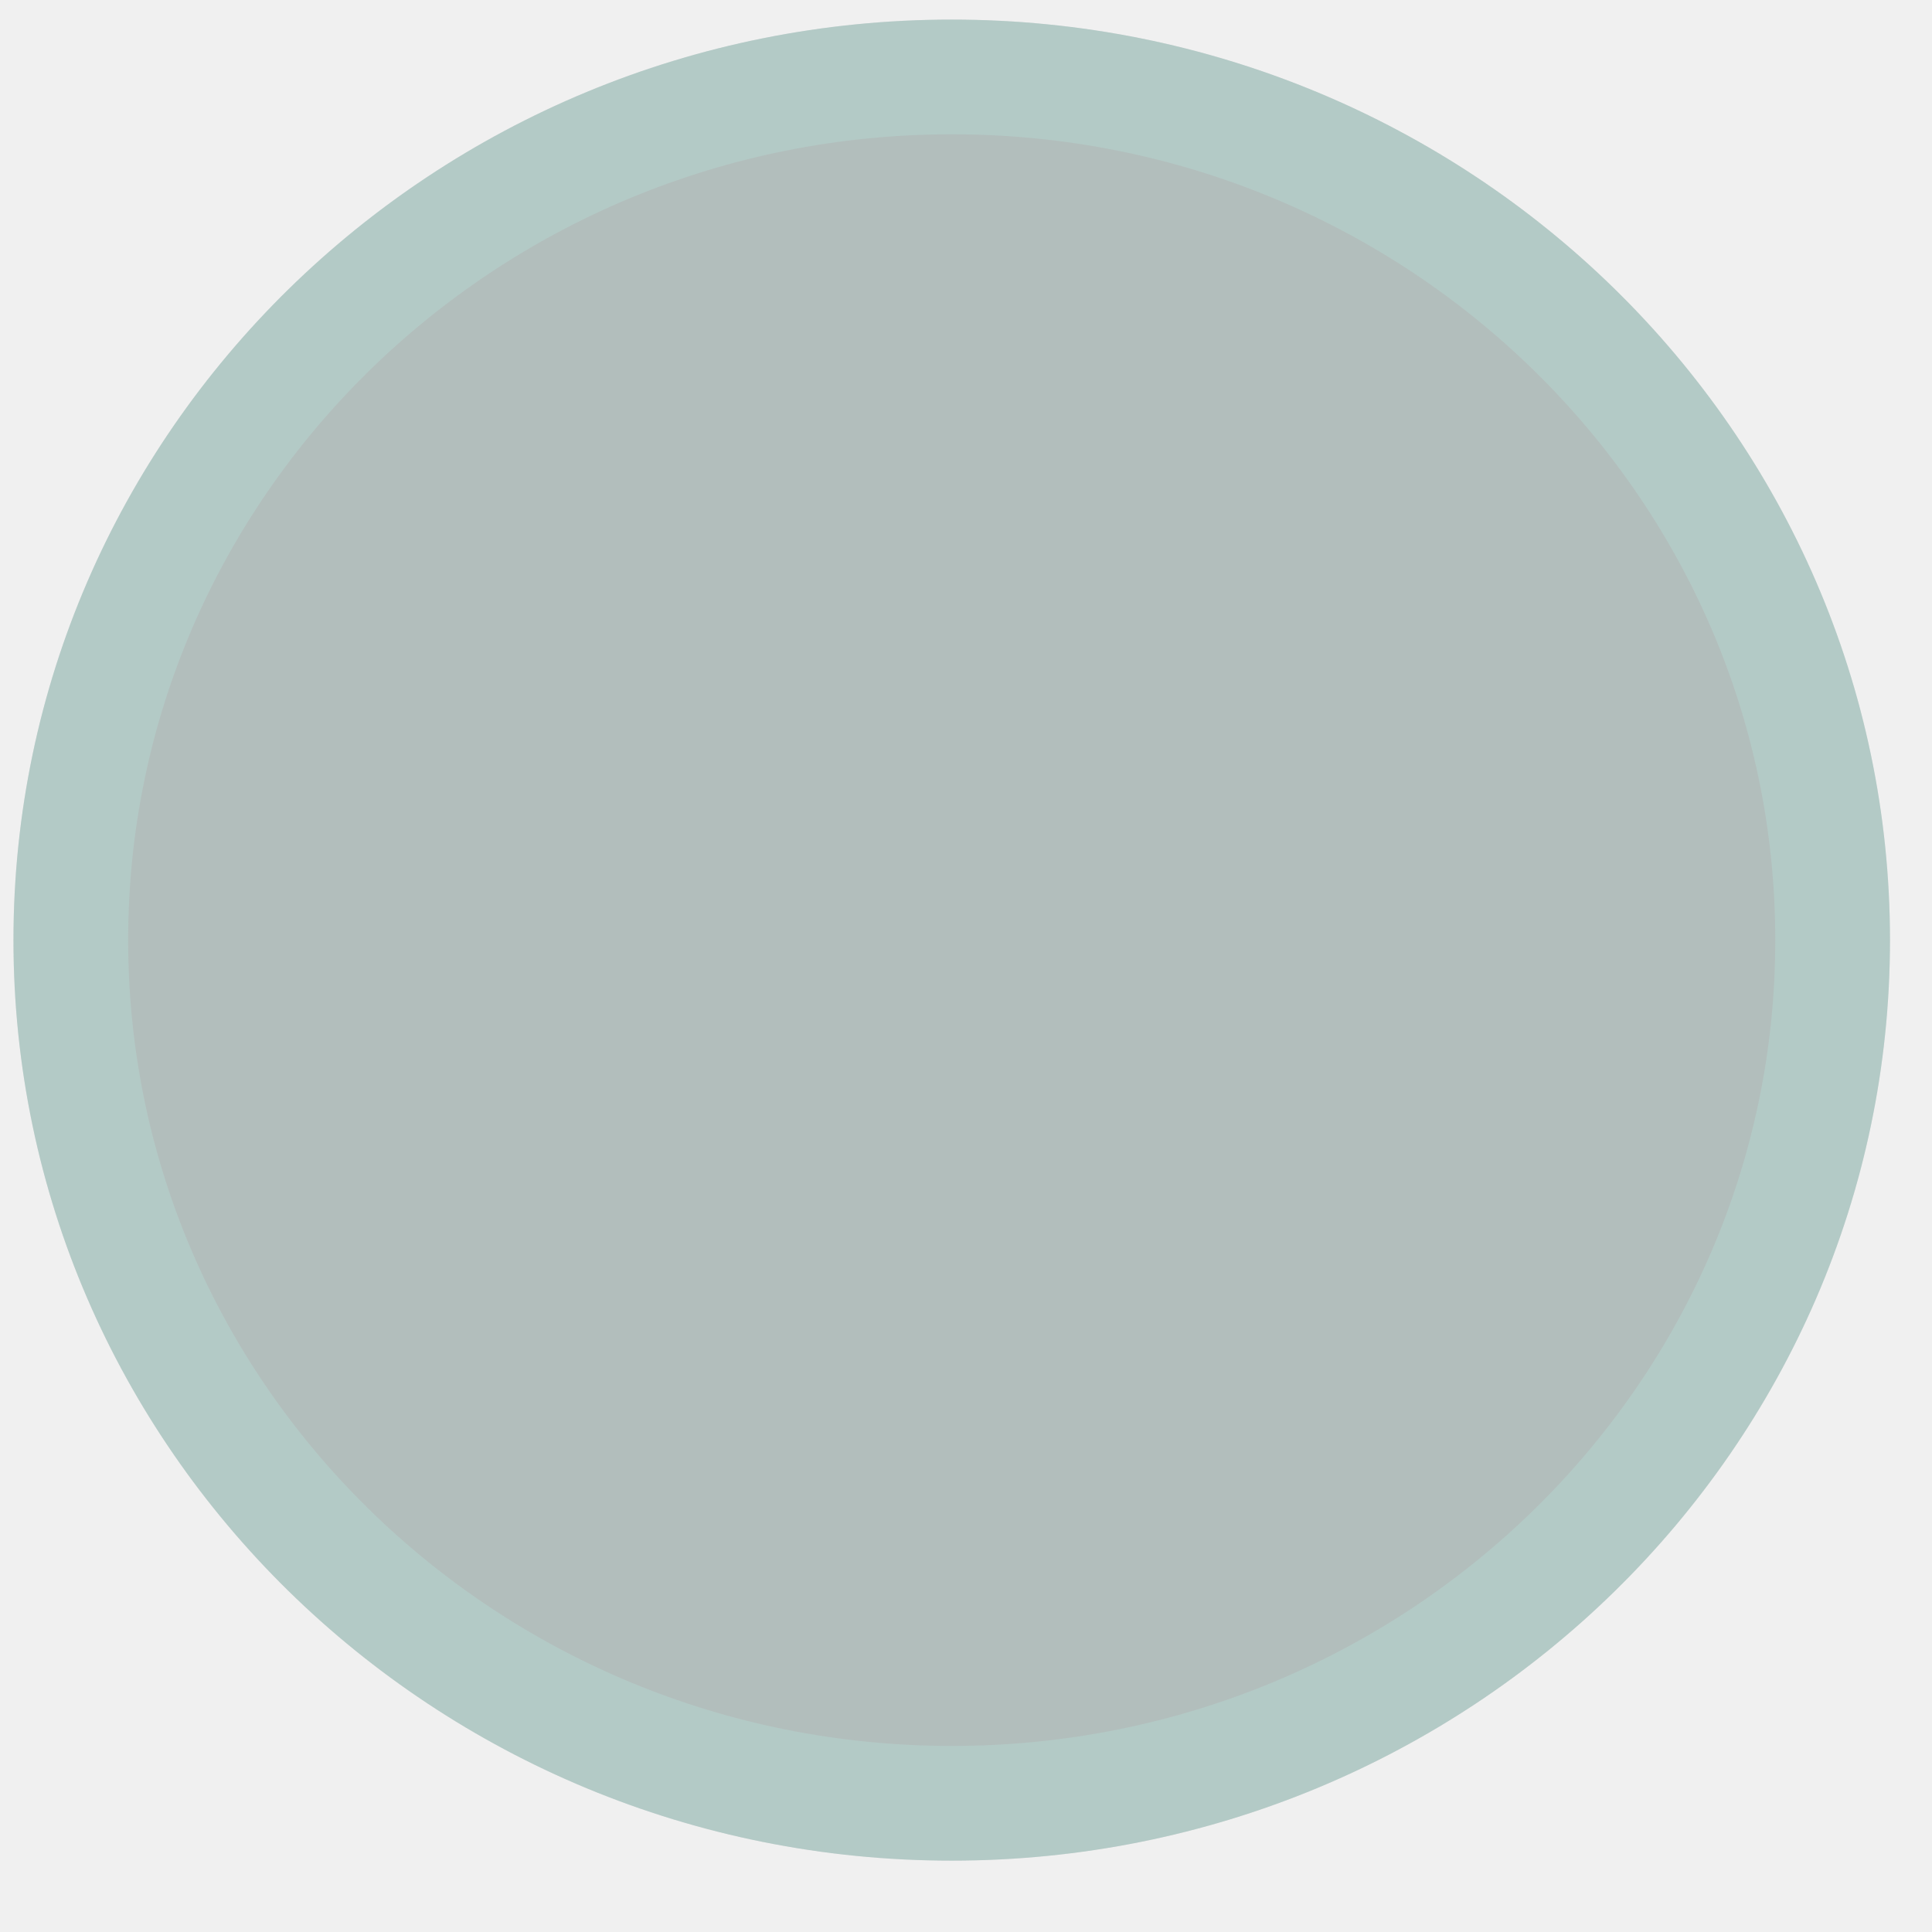
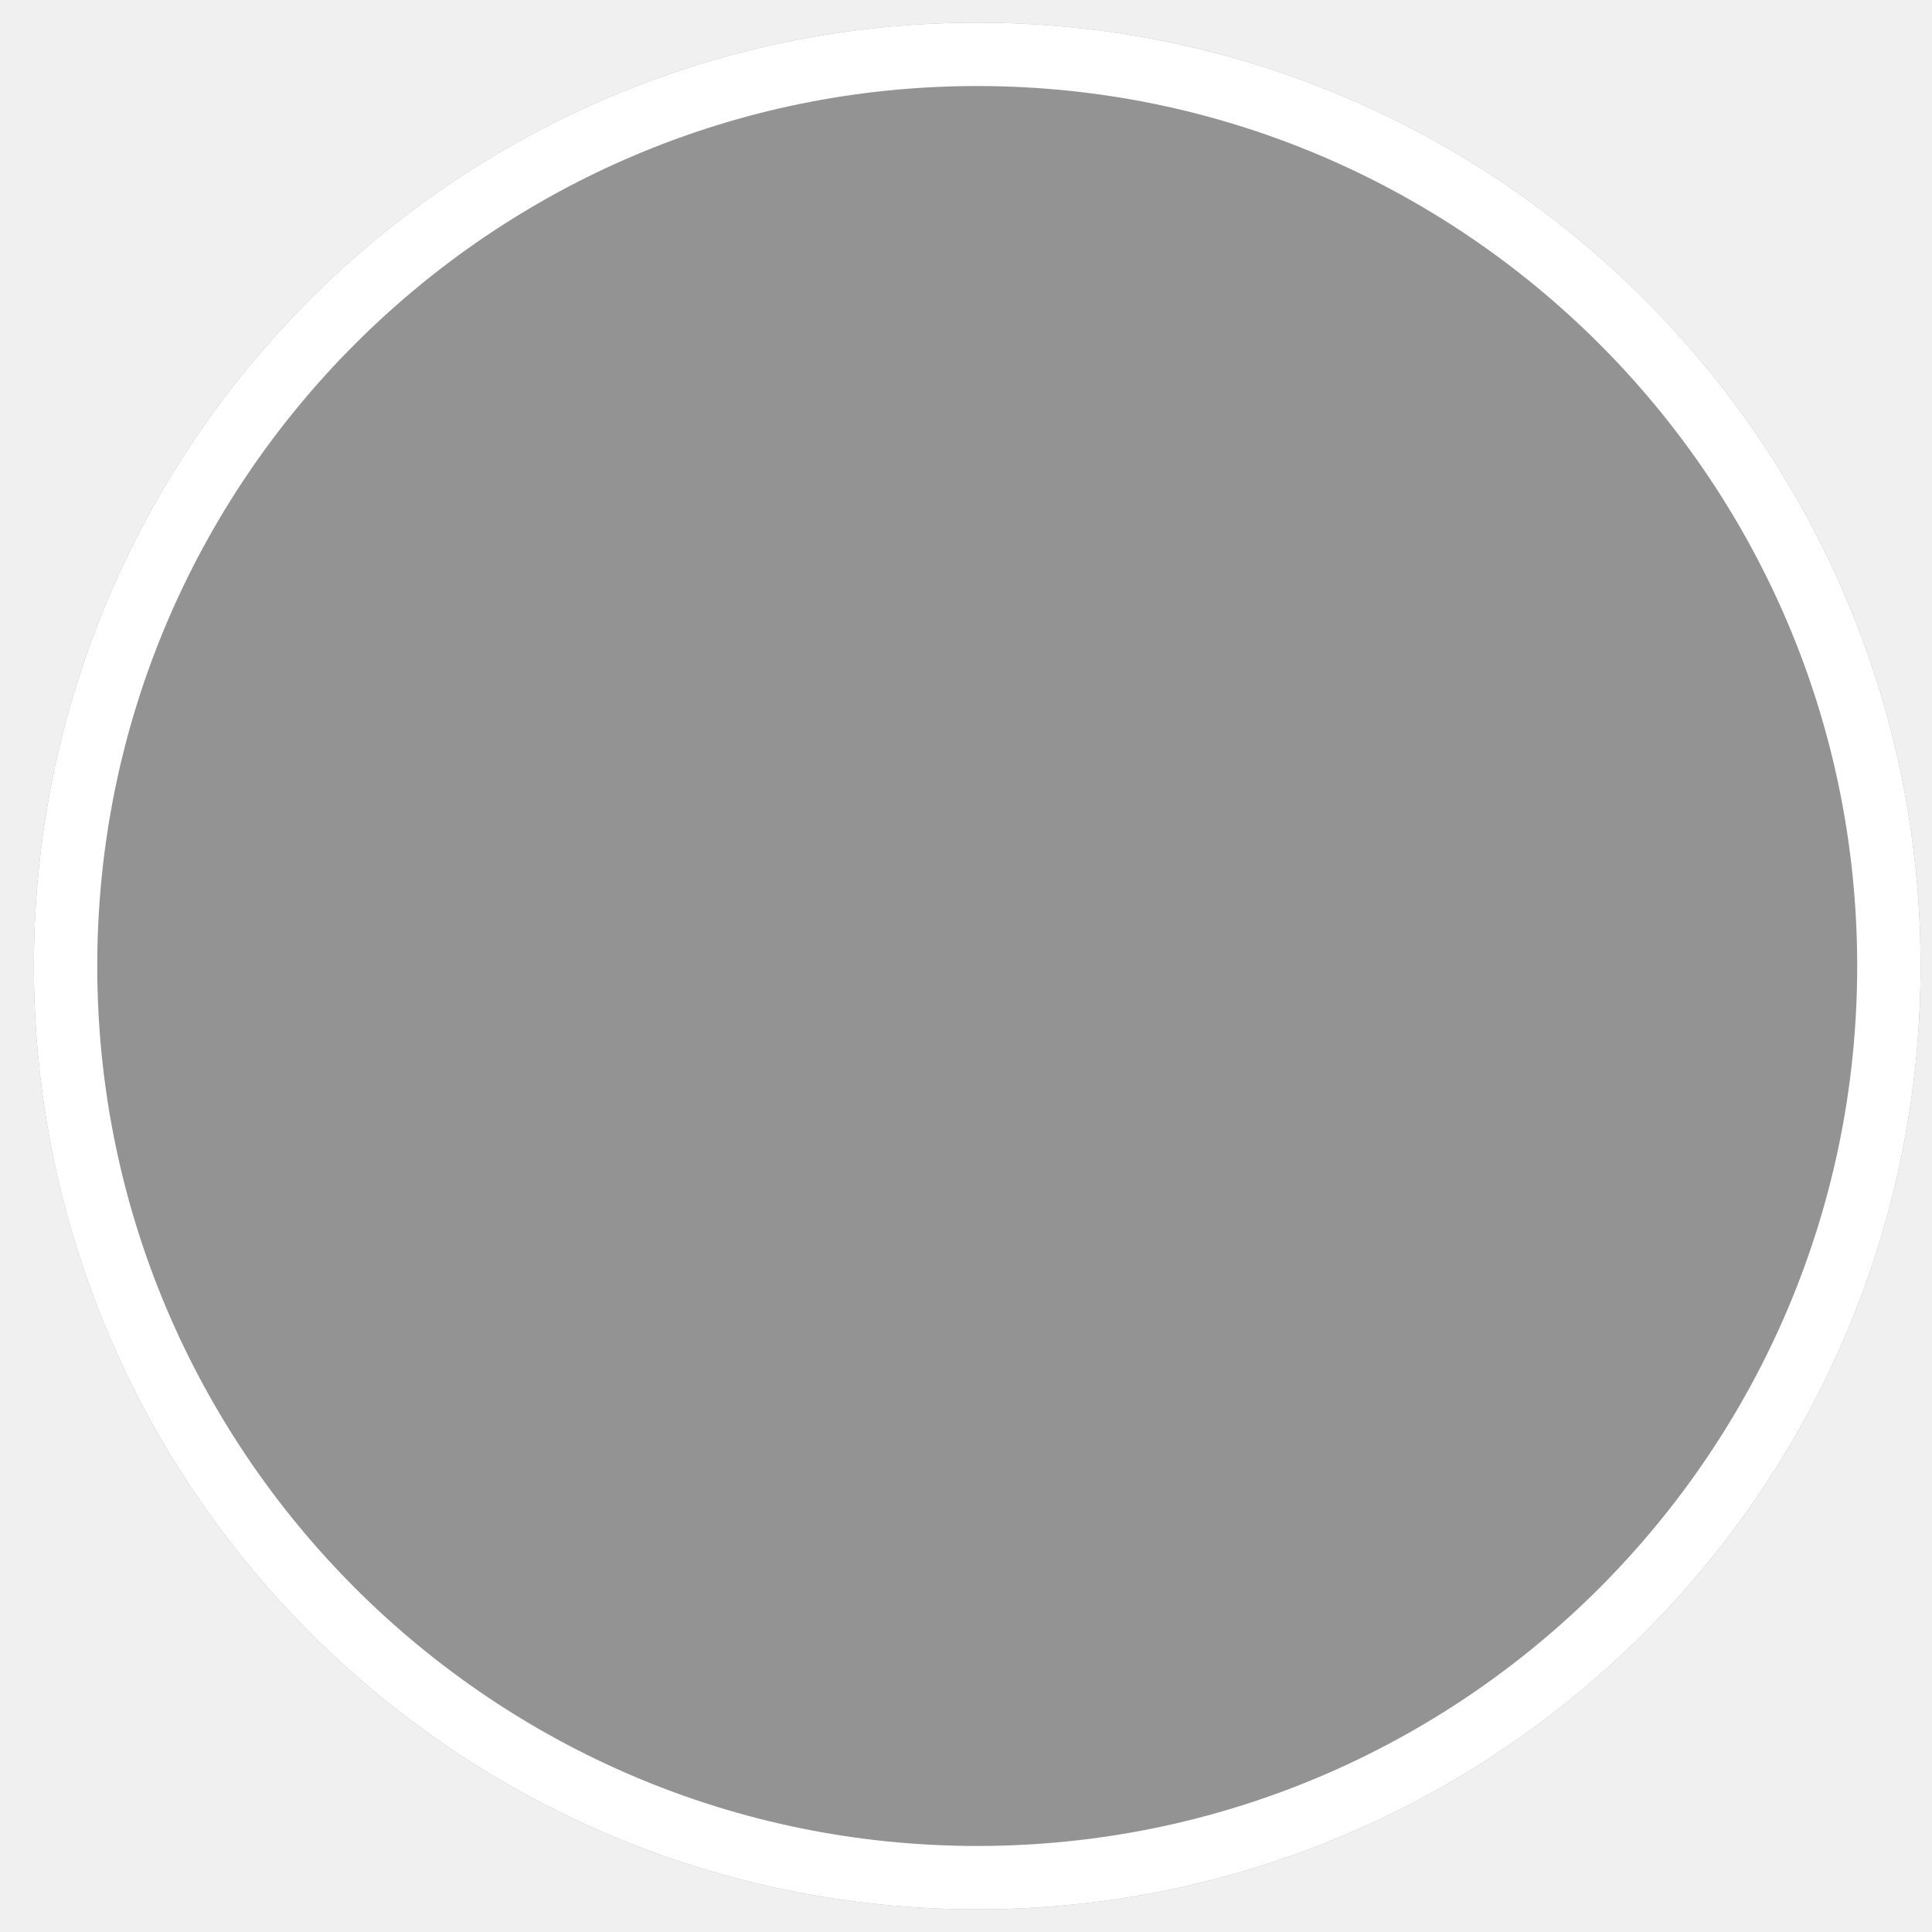
- <svg xmlns="http://www.w3.org/2000/svg" xmlns:xlink="http://www.w3.org/1999/xlink" version="1.1" preserveAspectRatio="xMidYMid meet" viewBox="0 0 640 640" width="52" height="52">
+ <svg xmlns="http://www.w3.org/2000/svg" xmlns:xlink="http://www.w3.org/1999/xlink" version="1.1" preserveAspectRatio="xMidYMid meet" viewBox="0 0 640 640" width="55" height="55">
  <defs>
-     <path d="M626.08 311.43C626.08 479.73 486.81 616.36 315.27 616.36C143.73 616.36 4.46 479.73 4.46 311.43C4.46 143.13 143.73 6.49 315.27 6.49C486.81 6.49 626.08 143.13 626.08 311.43Z" id="fKcgZAodc" />
-     <clipPath id="clipg6V1SB5rxf">
-       <use xlink:href="#fKcgZAodc" opacity="1" />
+     <path d="M636.22 320C636.22 492.47 496.19 632.5 323.72 632.5C151.24 632.5 11.22 492.47 11.22 320C11.22 147.53 151.24 7.5 323.72 7.5C496.19 7.5 636.22 147.53 636.22 320Z" id="f7wwA97a6" />
+     <clipPath id="clipg13XlHVQmU">
+       <use xlink:href="#f7wwA97a6" opacity="1" />
    </clipPath>
  </defs>
  <g>
    <g>
      <g>
-         <use xlink:href="#fKcgZAodc" opacity="1" fill="#032f27" fill-opacity="0.26" />
-         <g clip-path="url(#clipg6V1SB5rxf)">
-           <use xlink:href="#fKcgZAodc" opacity="1" fill-opacity="0" stroke="#b7efe8" stroke-width="76" stroke-opacity="0.24" />
+         <use xlink:href="#f7wwA97a6" opacity="1" fill="#000000" fill-opacity="0.39" />
+         <g clip-path="url(#clipg13XlHVQmU)">
+           <use xlink:href="#f7wwA97a6" opacity="1" fill-opacity="0" stroke="#ffffff" stroke-width="42" stroke-opacity="1" />
        </g>
      </g>
    </g>
  </g>
</svg>
